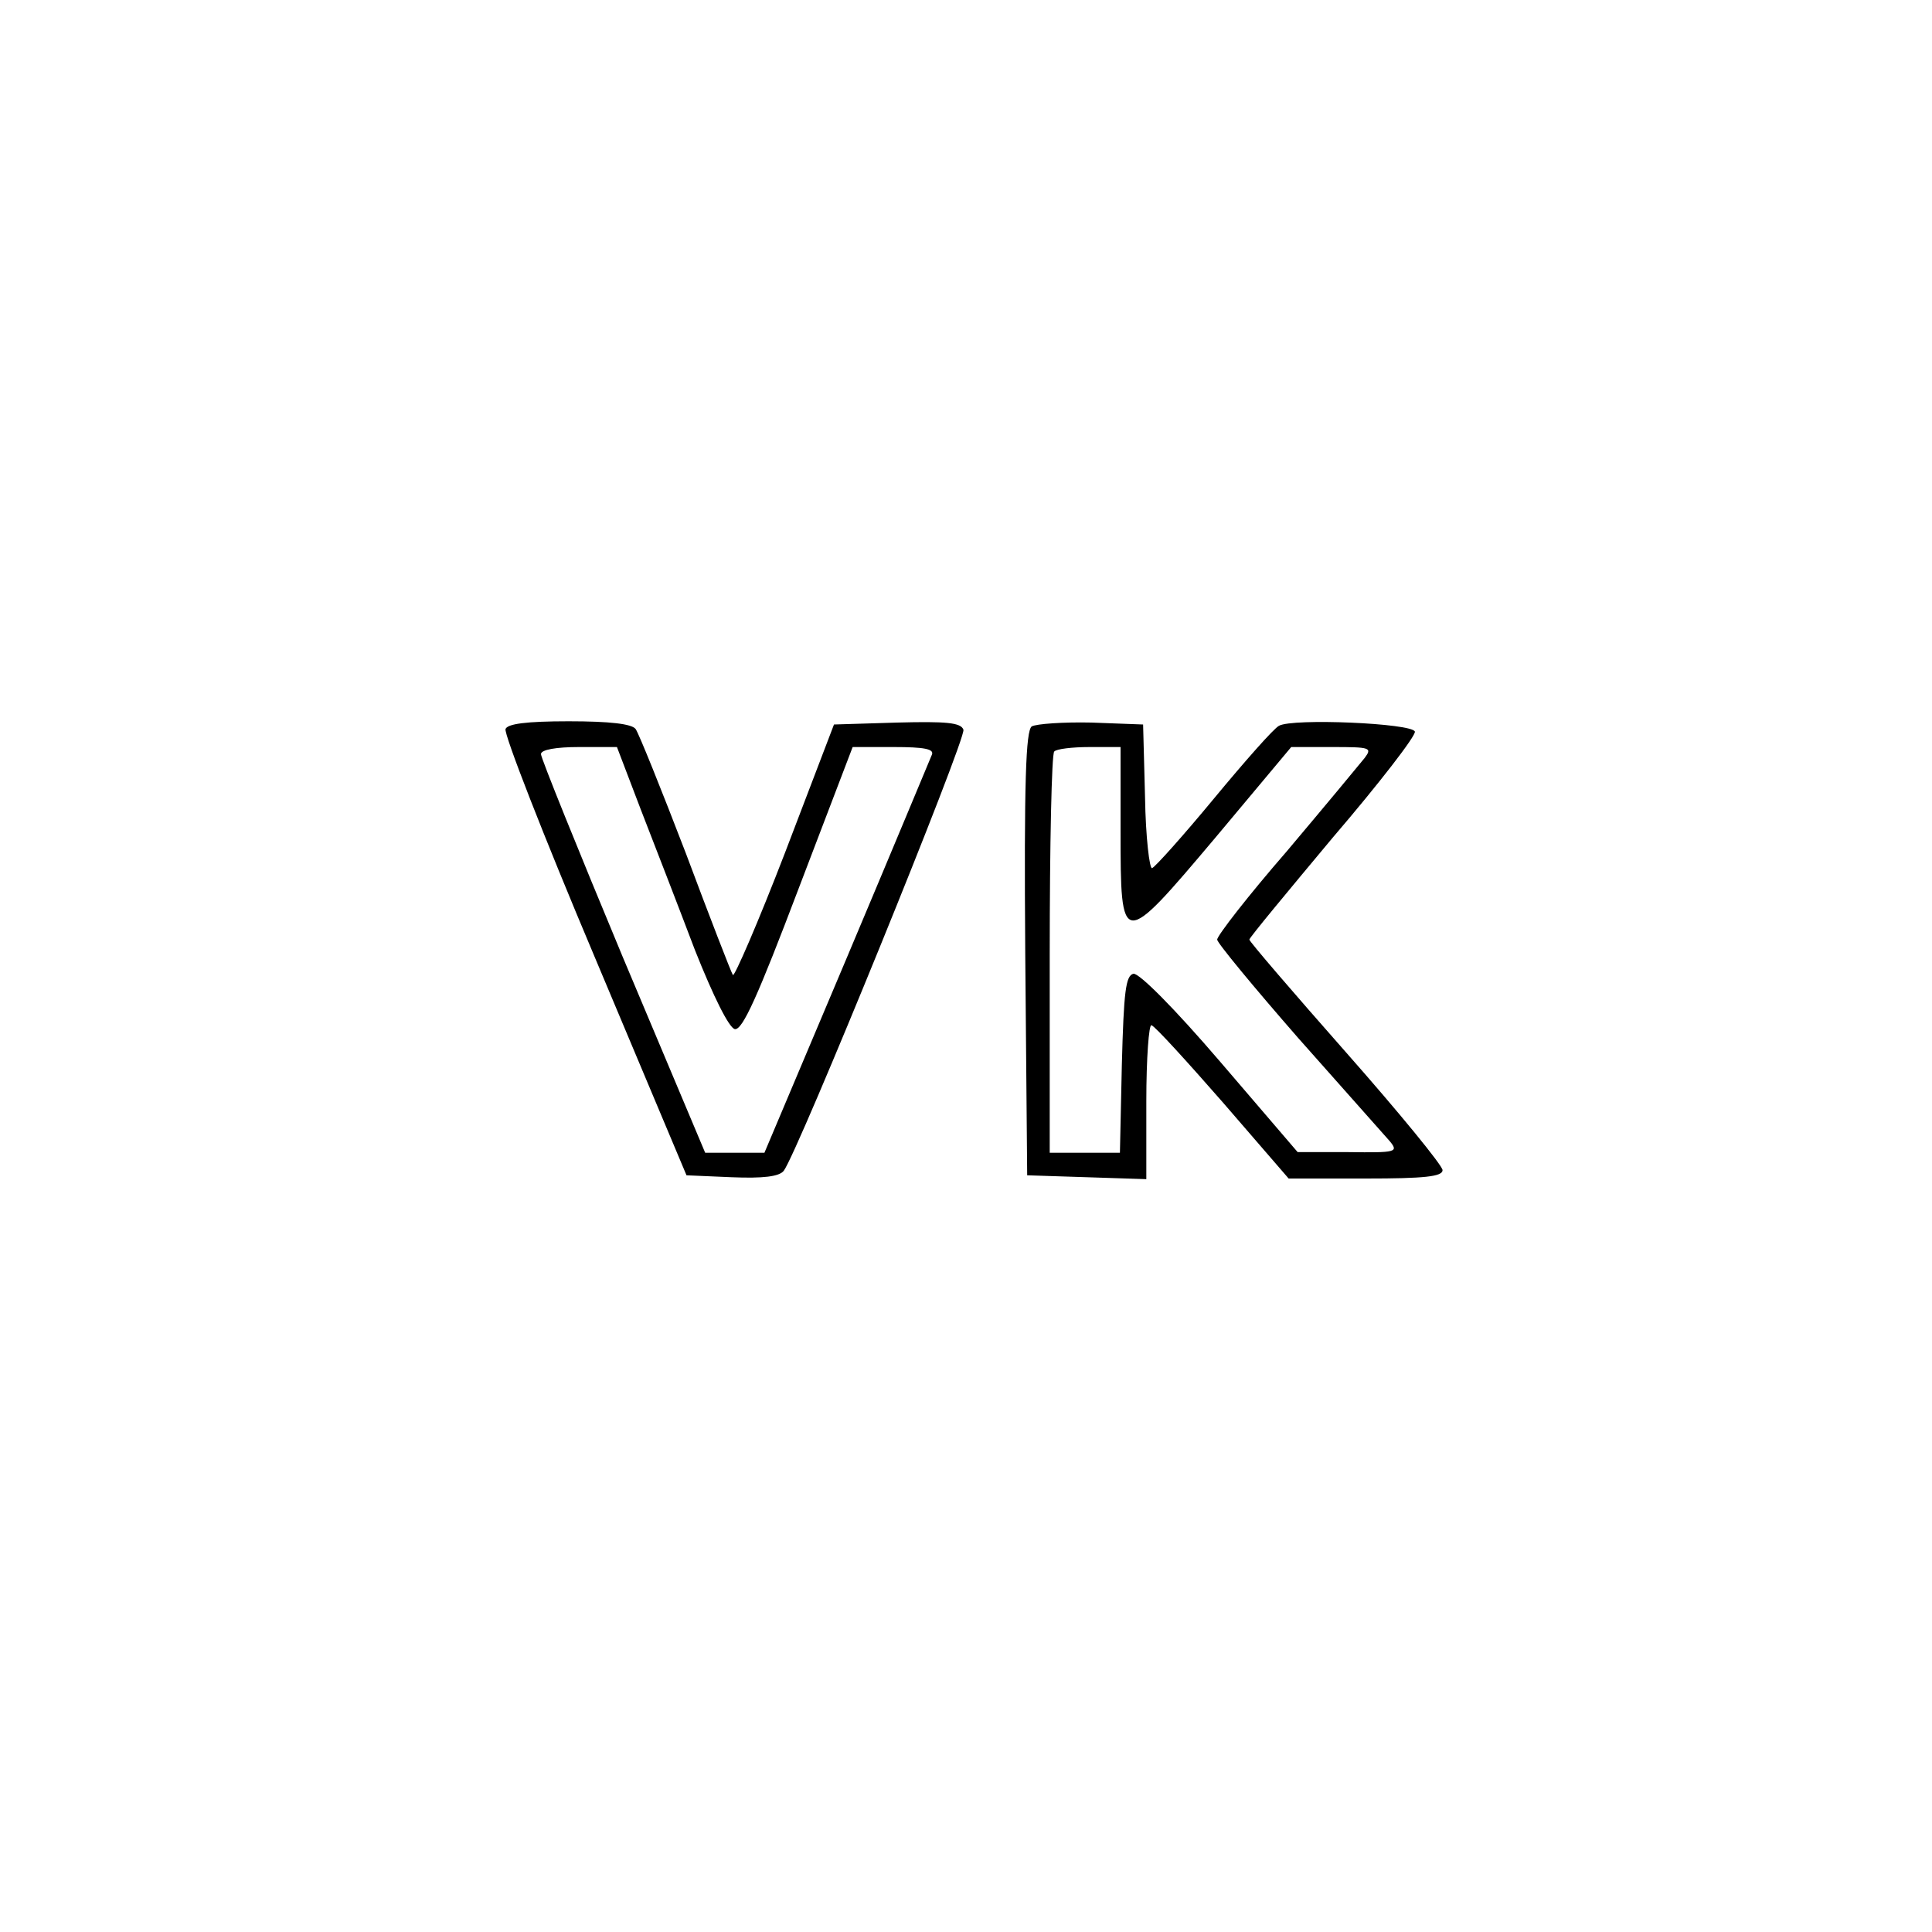
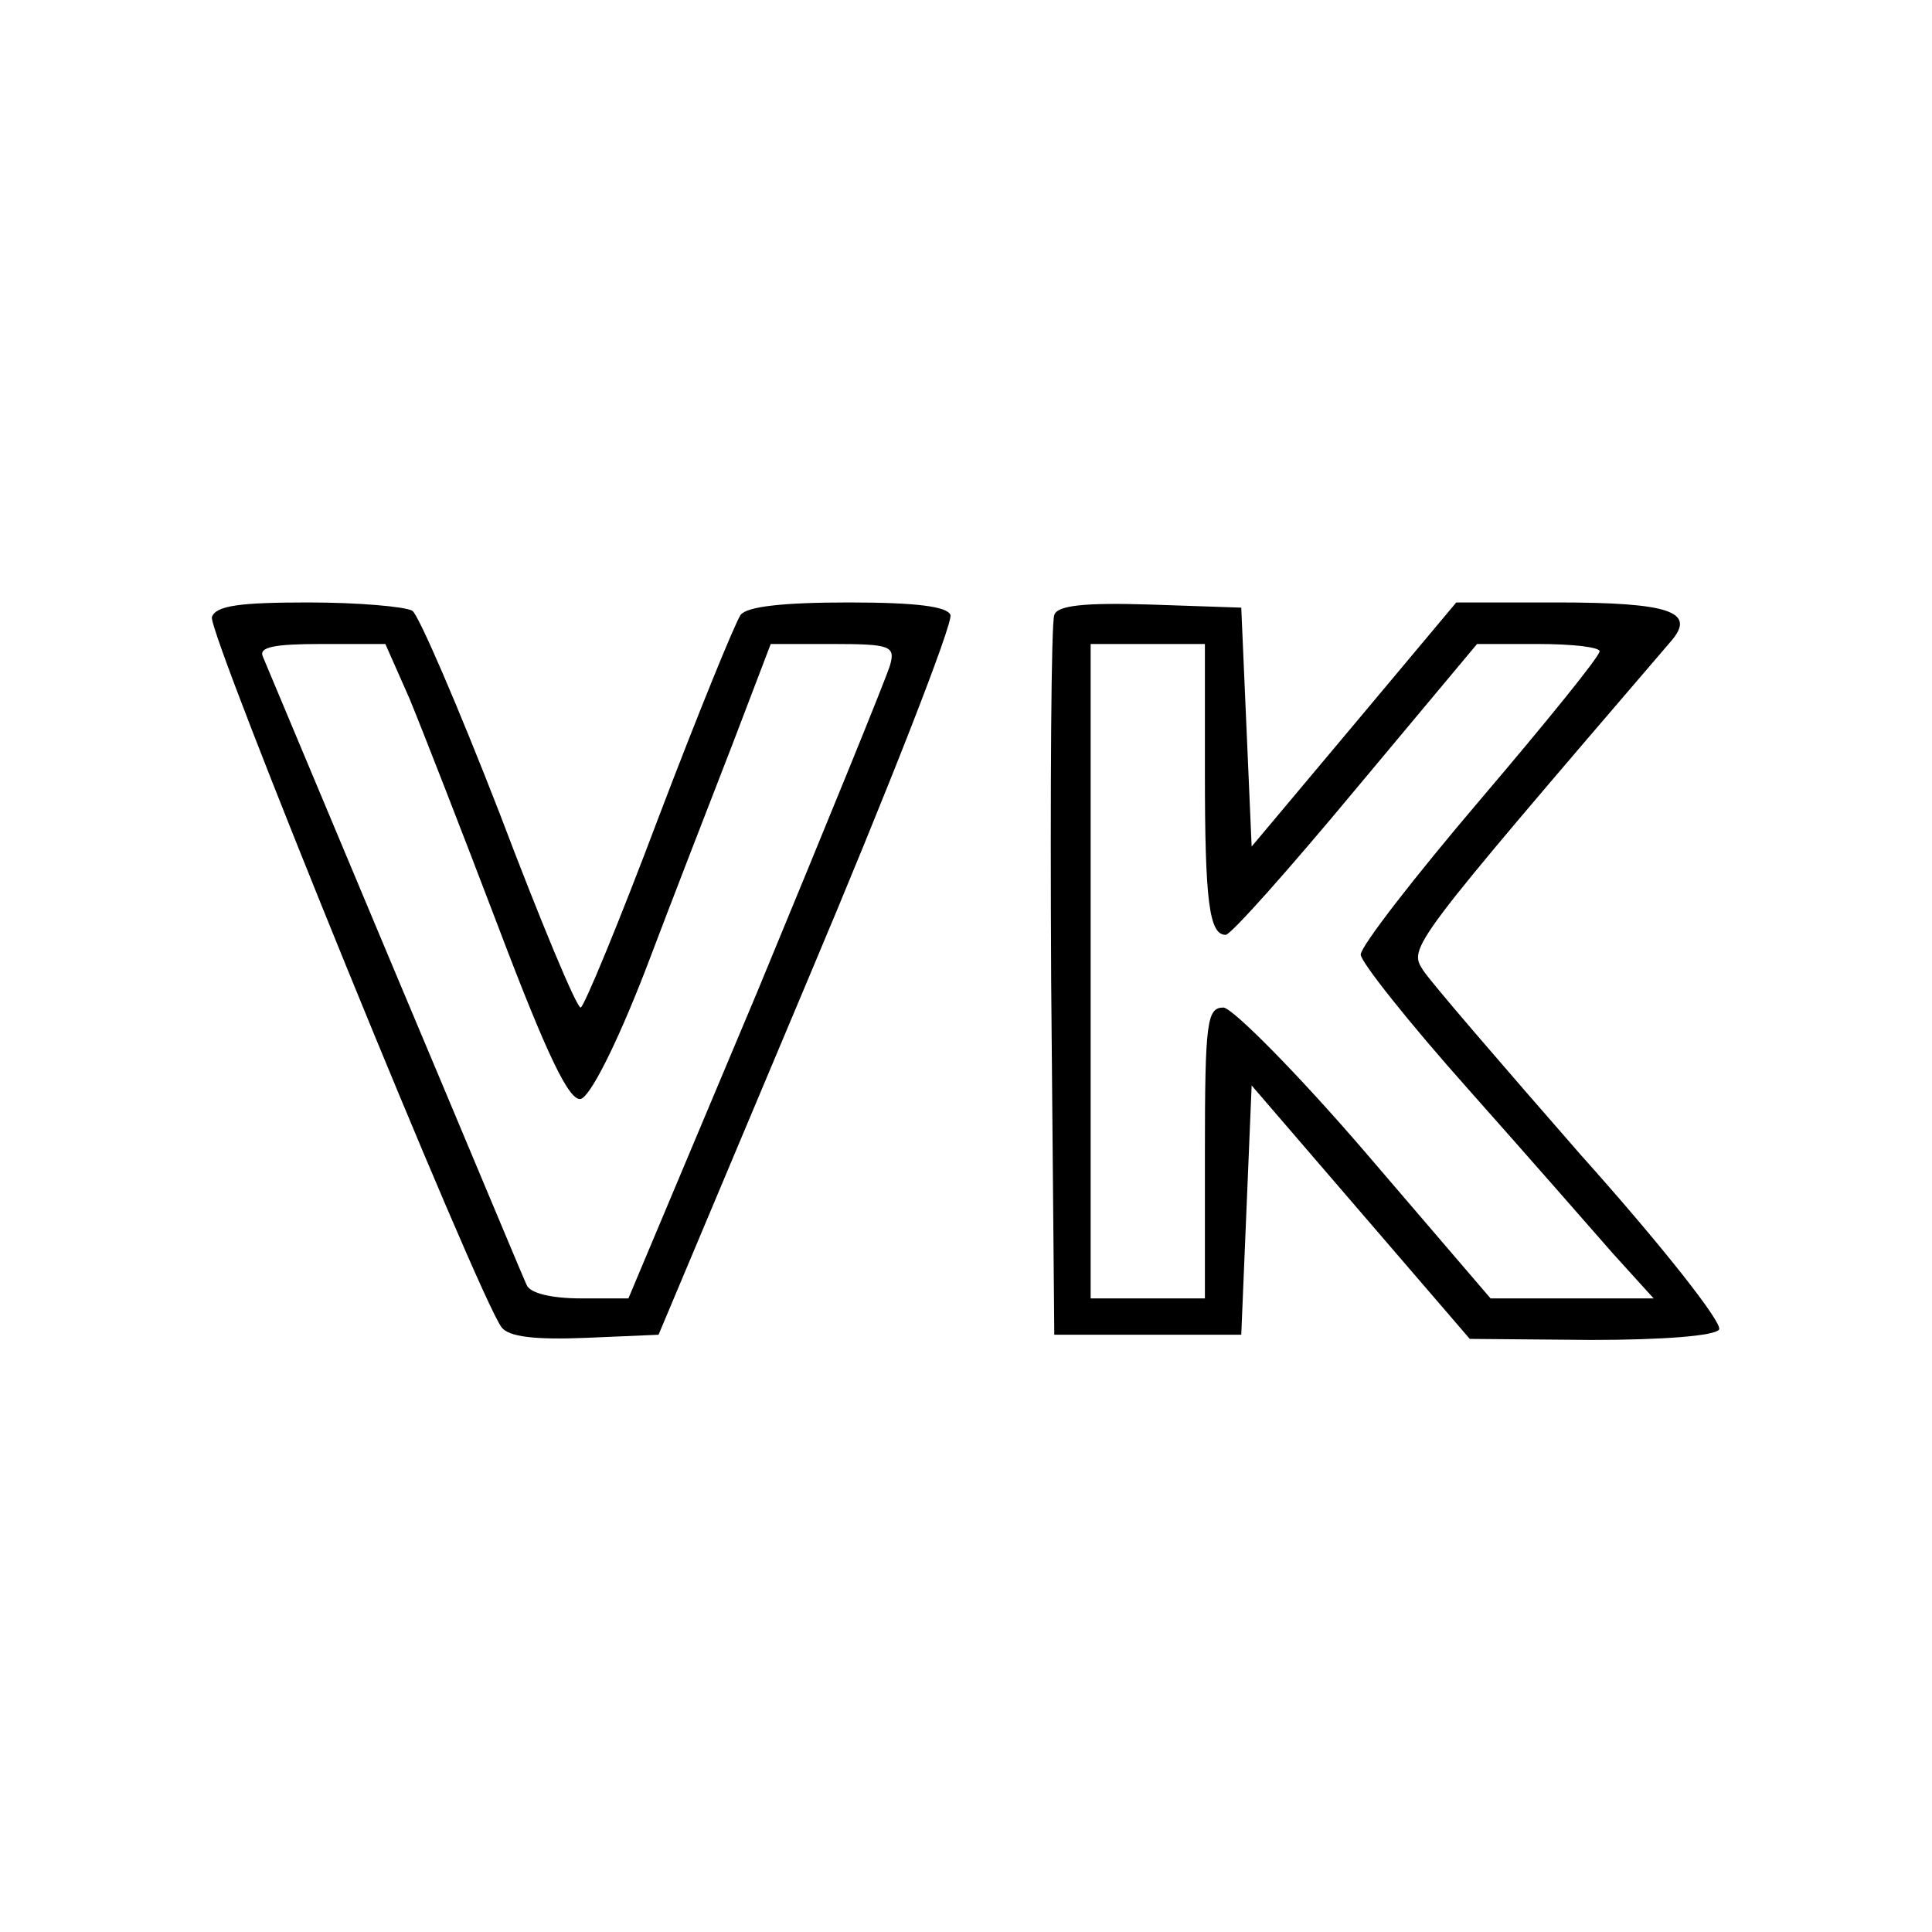
- <svg xmlns="http://www.w3.org/2000/svg" version="1.0" width="300pt" height="300pt" viewBox="0 0 300 300" preserveAspectRatio="xMidYMid meet">
-   <g transform="translate(0,300) scale(0.1,-0.1)" fill="#000000" stroke="none">
-     <path d="M785 1868 c-3 -7 59 -166 138 -353 l143 -340 70 -3 c49 -2 74 1 81 10 22 29 284 672 279 685 -4 11 -27 13 -103 11 l-98 -3 -76 -199 c-42 -109 -79 -194 -81 -190 -3 5 -36 90 -73 189 -38 99 -73 186 -78 193 -6 8 -40 12 -104 12 -66 0 -95 -4 -98 -12z m210 -125 c21 -54 59 -152 84 -218 29 -73 53 -121 62 -123 12 -2 36 52 99 218 l84 220 64 0 c47 0 63 -3 59 -12 -3 -7 -62 -149 -132 -315 l-128 -303 -46 0 -46 0 -128 304 c-70 168 -127 309 -127 315 0 7 24 11 59 11 l59 0 37 -97z" />
-     <path d="M1602 1872 c-9 -7 -12 -84 -10 -353 l3 -344 93 -3 92 -3 0 121 c0 67 4 120 8 118 5 -1 55 -56 111 -120 l102 -118 120 0 c91 0 119 3 119 13 0 7 -67 89 -150 183 -82 93 -150 172 -150 175 0 3 59 74 130 159 72 84 129 158 127 164 -4 13 -190 21 -211 9 -8 -4 -53 -55 -101 -113 -48 -58 -91 -106 -96 -108 -4 -2 -10 48 -11 110 l-3 113 -80 3 c-44 1 -86 -2 -93 -6z m138 -161 c0 -185 1 -185 147 -12 l118 141 64 0 c59 0 62 -1 50 -17 -8 -10 -62 -75 -121 -145 -60 -69 -108 -131 -108 -137 0 -5 57 -74 126 -153 70 -79 134 -151 142 -160 14 -17 10 -18 -64 -17 l-79 0 -120 140 c-72 84 -126 138 -135 137 -12 -3 -15 -27 -18 -141 l-3 -137 -54 0 -55 0 0 308 c0 170 3 312 7 315 3 4 28 7 55 7 l48 0 0 -129z" />
+ <svg xmlns="http://www.w3.org/2000/svg" version="1.0" width="186pt" height="186pt" viewBox="0 0 186 186" preserveAspectRatio="xMidYMid meet">
+   <g transform="translate(0,186) scale(0.1,-0.1)" fill="#000000" stroke="none">
+     <path d="M204 1266 c-5 -13 257 -656 279 -684 7 -9 32 -12 81 -10 l70 3 143 340 c79 187 141 346 138 353 -3 8 -32 12 -98 12 -64 0 -98 -4 -104 -12 -5 -7 -41 -95 -79 -195 -38 -101 -72 -183 -75 -183 -4 0 -39 84 -78 187 -40 103 -78 191 -84 195 -7 4 -52 8 -100 8 -66 0 -89 -3 -93 -14z m190 -78 c12 -29 51 -129 86 -221 47 -124 68 -167 79 -165 9 2 34 51 62 123 25 66 63 164 84 218 l37 97 60 0 c55 0 60 -2 55 -20 -3 -11 -61 -153 -128 -315 l-124 -295 -46 0 c-28 0 -49 5 -52 13 -3 6 -60 143 -127 302 -67 160 -124 296 -127 303 -4 9 11 12 56 12 l62 0 23 -52z" />
+     <path d="M1015 1268 c-3 -7 -4 -166 -3 -353 l3 -340 90 0 90 0 5 120 5 120 105 -122 105 -122 117 -1 c70 0 119 4 123 10 4 6 -56 82 -133 168 -76 87 -145 167 -152 178 -14 22 -14 22 239 317 24 28 -1 37 -110 37 l-97 0 -98 -117 -99 -118 -5 115 -5 115 -88 3 c-64 2 -89 -1 -92 -10z m145 -152 c0 -123 4 -156 20 -156 5 0 61 63 125 140 l117 140 59 0 c32 0 59 -3 59 -7 0 -5 -52 -69 -115 -143 -63 -74 -115 -141 -115 -149 0 -7 46 -65 103 -129 56 -63 119 -135 140 -159 l39 -43 -79 0 -78 0 -120 140 c-67 78 -128 139 -137 140 -16 0 -18 -13 -18 -140 l0 -140 -55 0 -55 0 0 315 0 315 55 0 55 0 0 -124z" />
  </g>
</svg>
